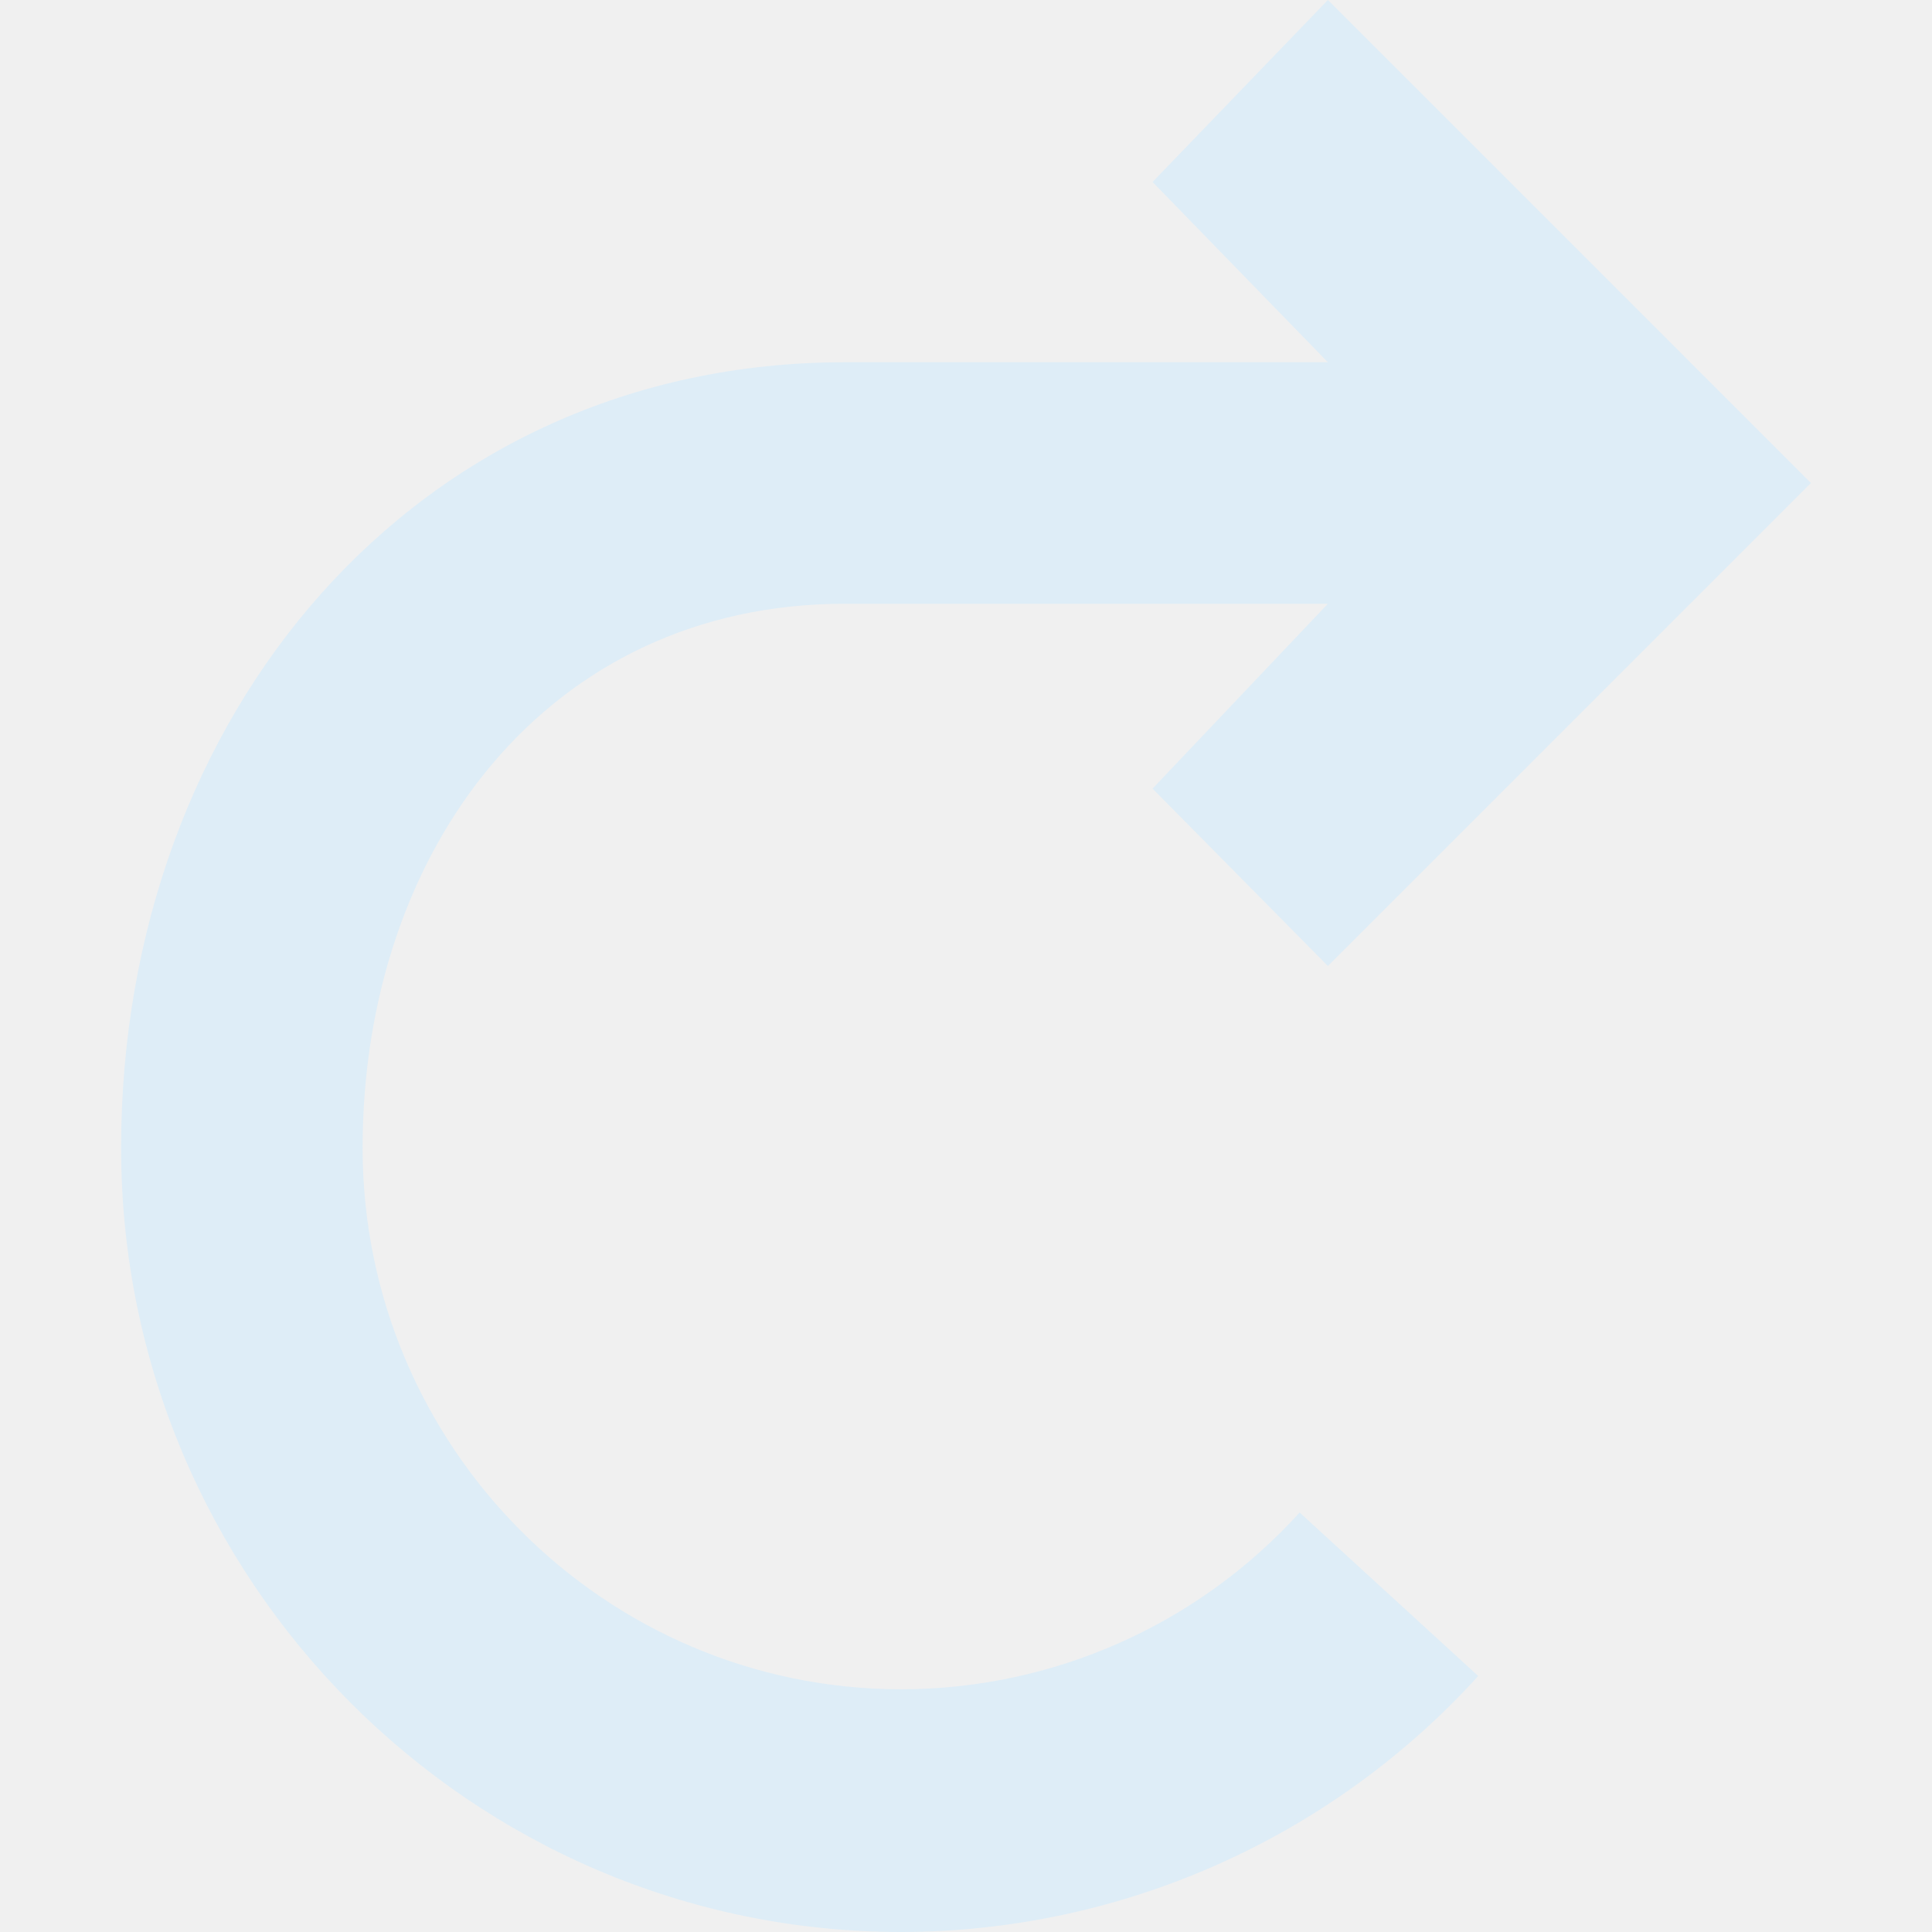
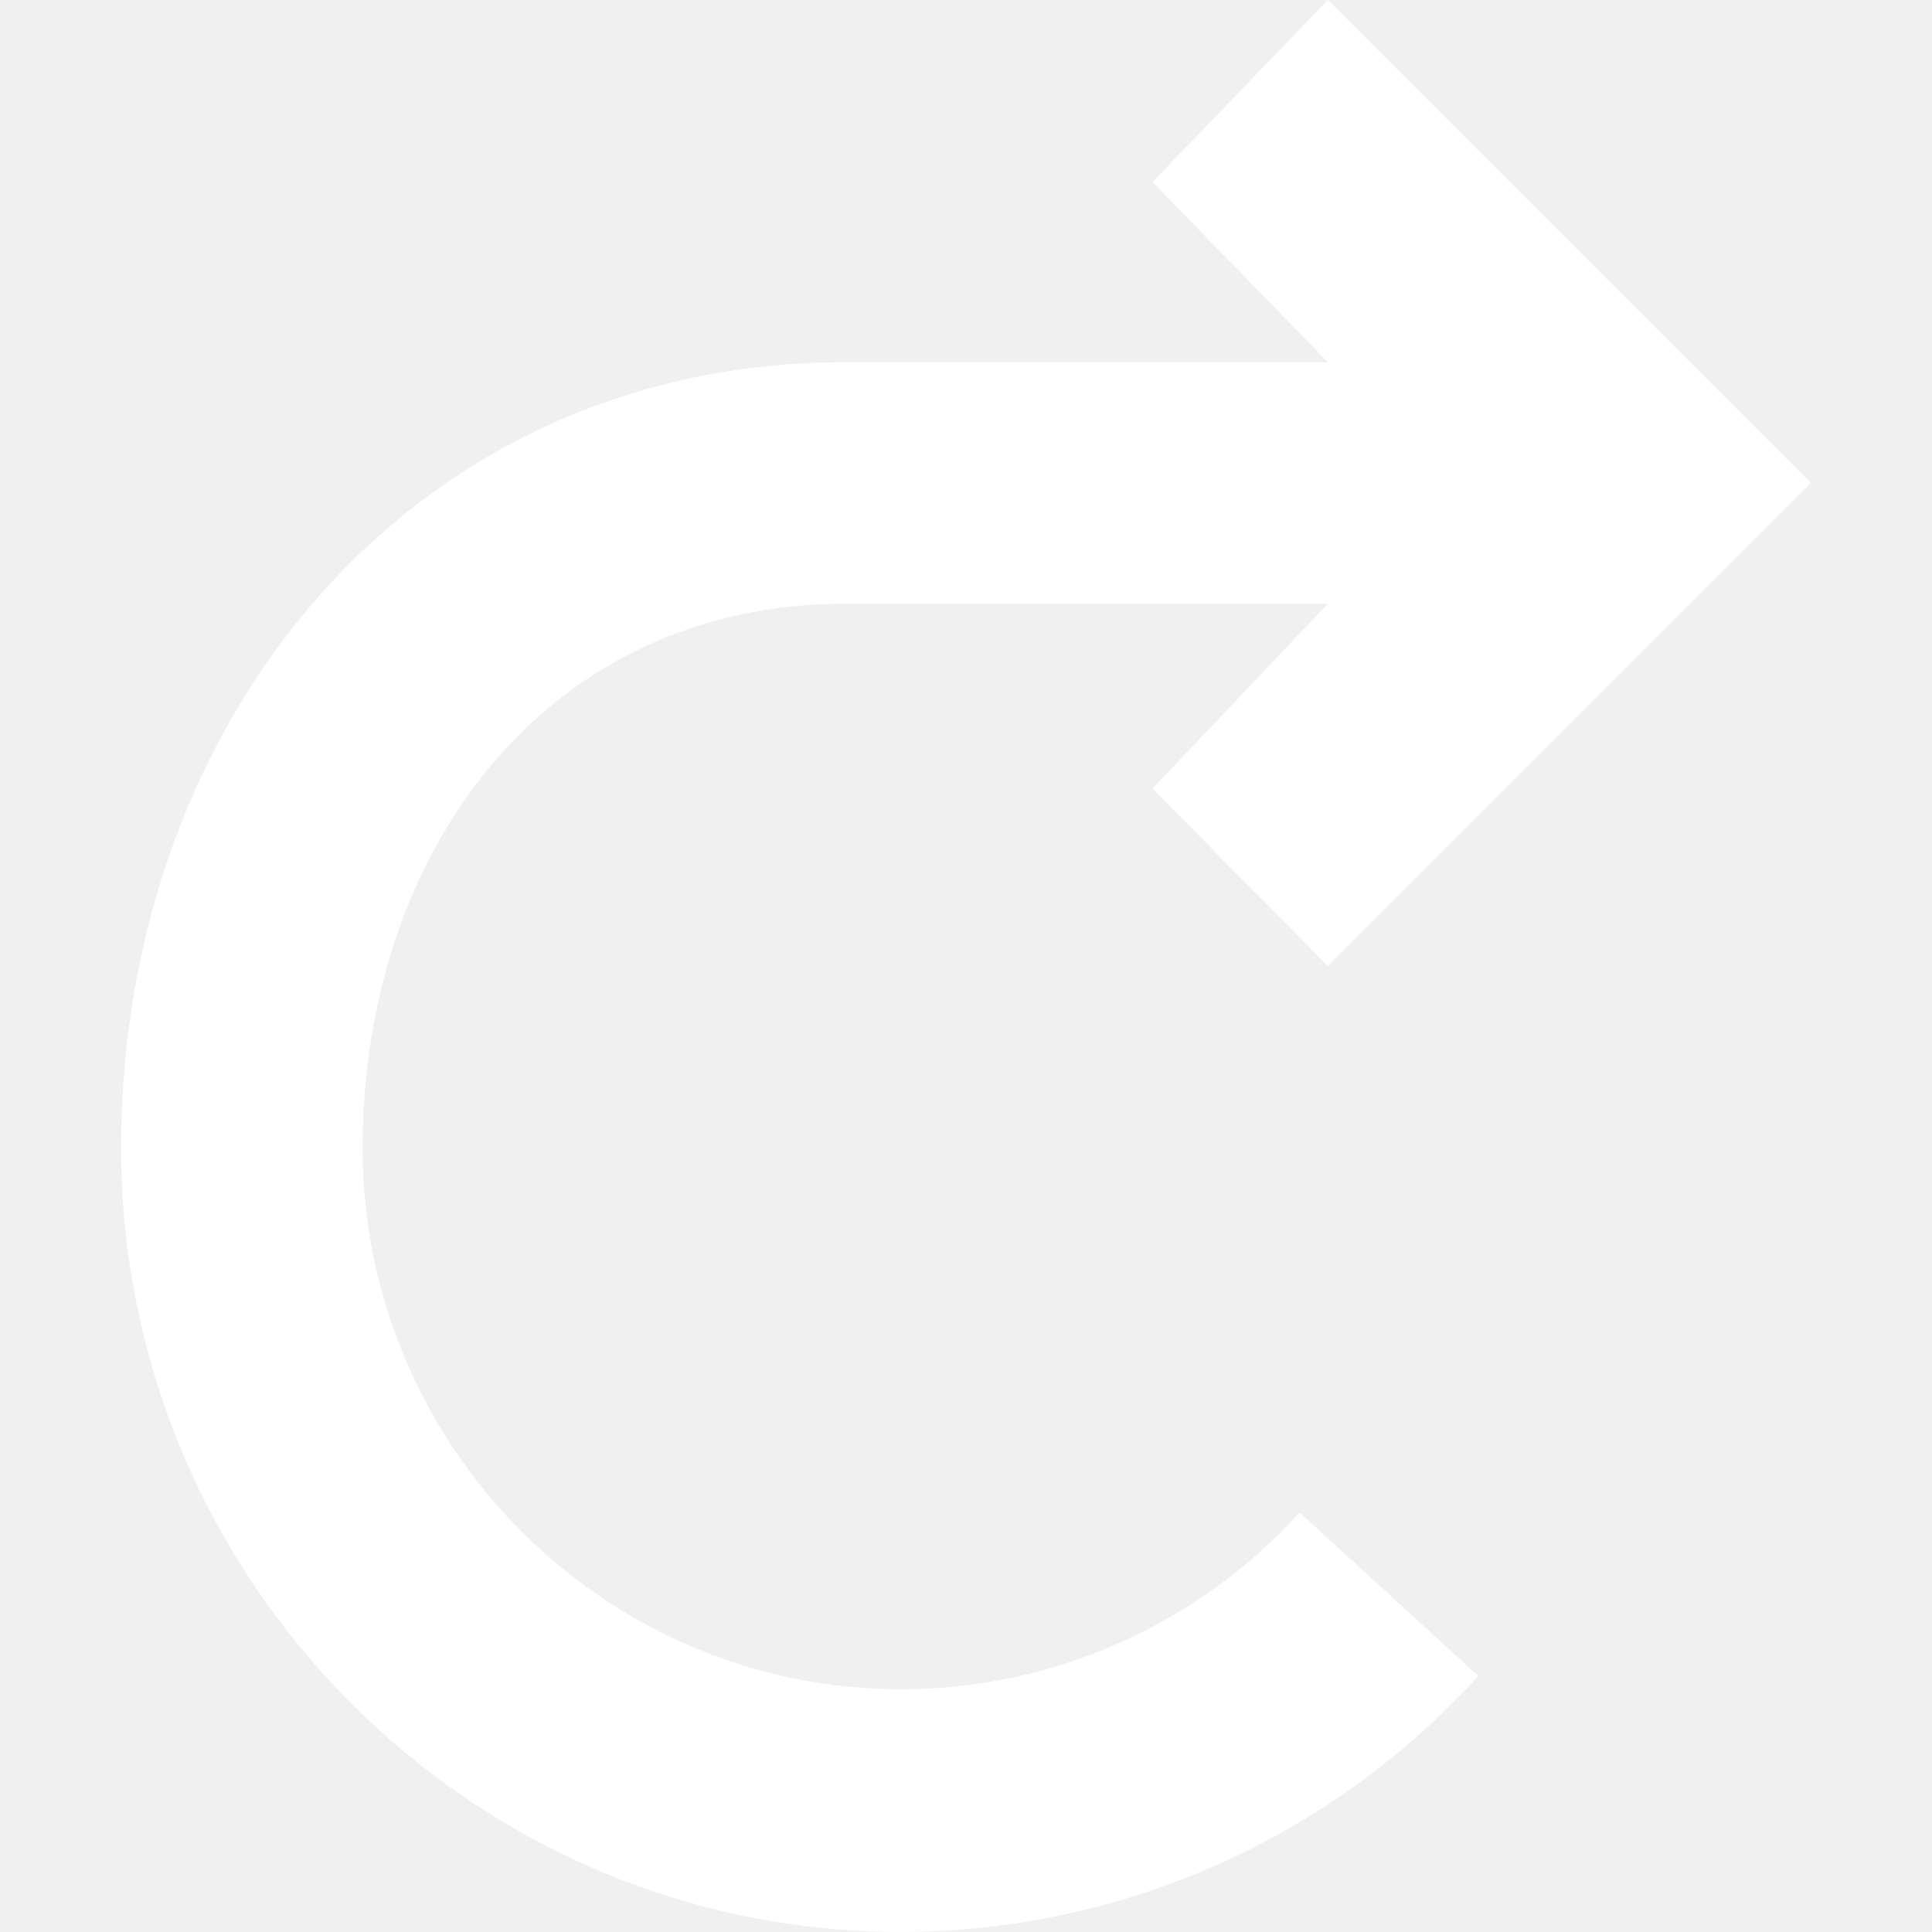
<svg xmlns="http://www.w3.org/2000/svg" viewBox="0 0 16 16">
-   <path fill="#DEEDF7" d="M7.465 13.99c-2.46 0-4.462-2.011-4.462-4.483S4.536 5 6.997 5h4L9.545 6.531 10.997 8l4-4-4-4-1.452 1.507L10.997 3h-4C3.436 3 1.003 5.927 1.003 9.507S3.902 16 7.465 16a6.466 6.466 0 0 0 4.777-2.12l-1.479-1.354a4.457 4.457 0 0 1-3.298 1.464z" />
+   <path fill="#ffffff" d="M7.465 13.99c-2.46 0-4.462-2.011-4.462-4.483S4.536 5 6.997 5h4L9.545 6.531 10.997 8l4-4-4-4-1.452 1.507L10.997 3h-4C3.436 3 1.003 5.927 1.003 9.507S3.902 16 7.465 16a6.466 6.466 0 0 0 4.777-2.12l-1.479-1.354a4.457 4.457 0 0 1-3.298 1.464z" />
</svg>
